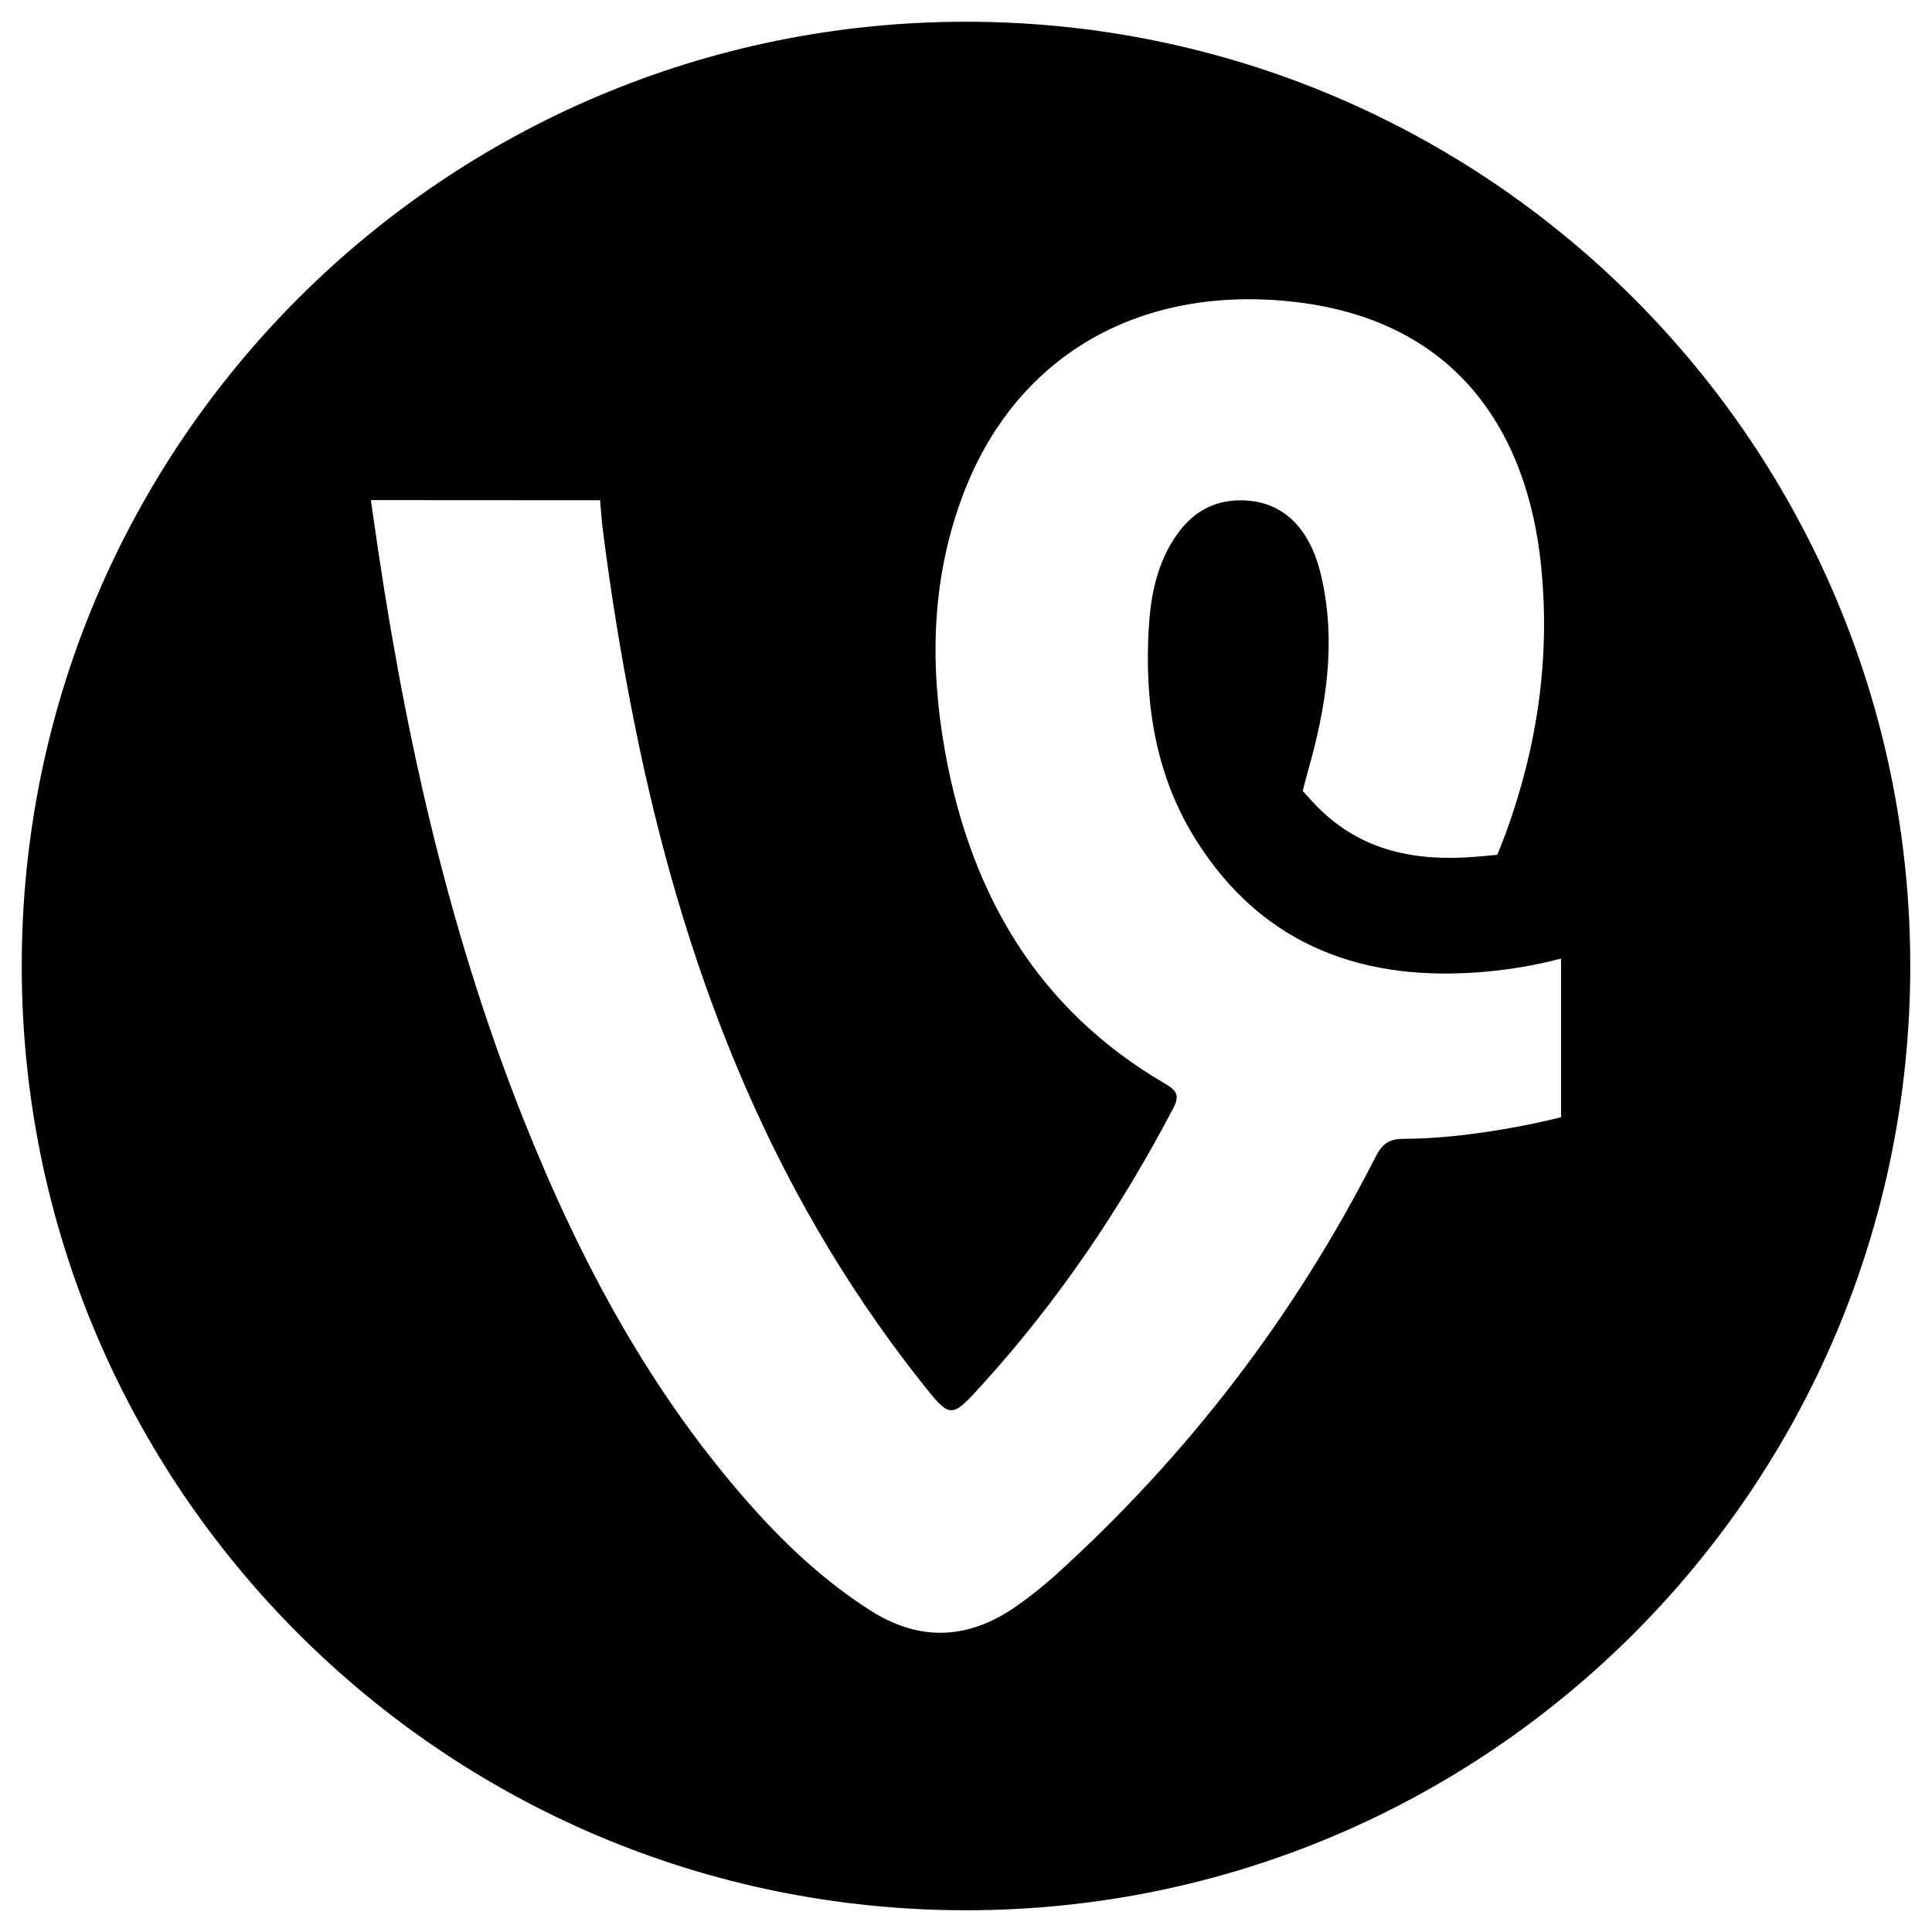
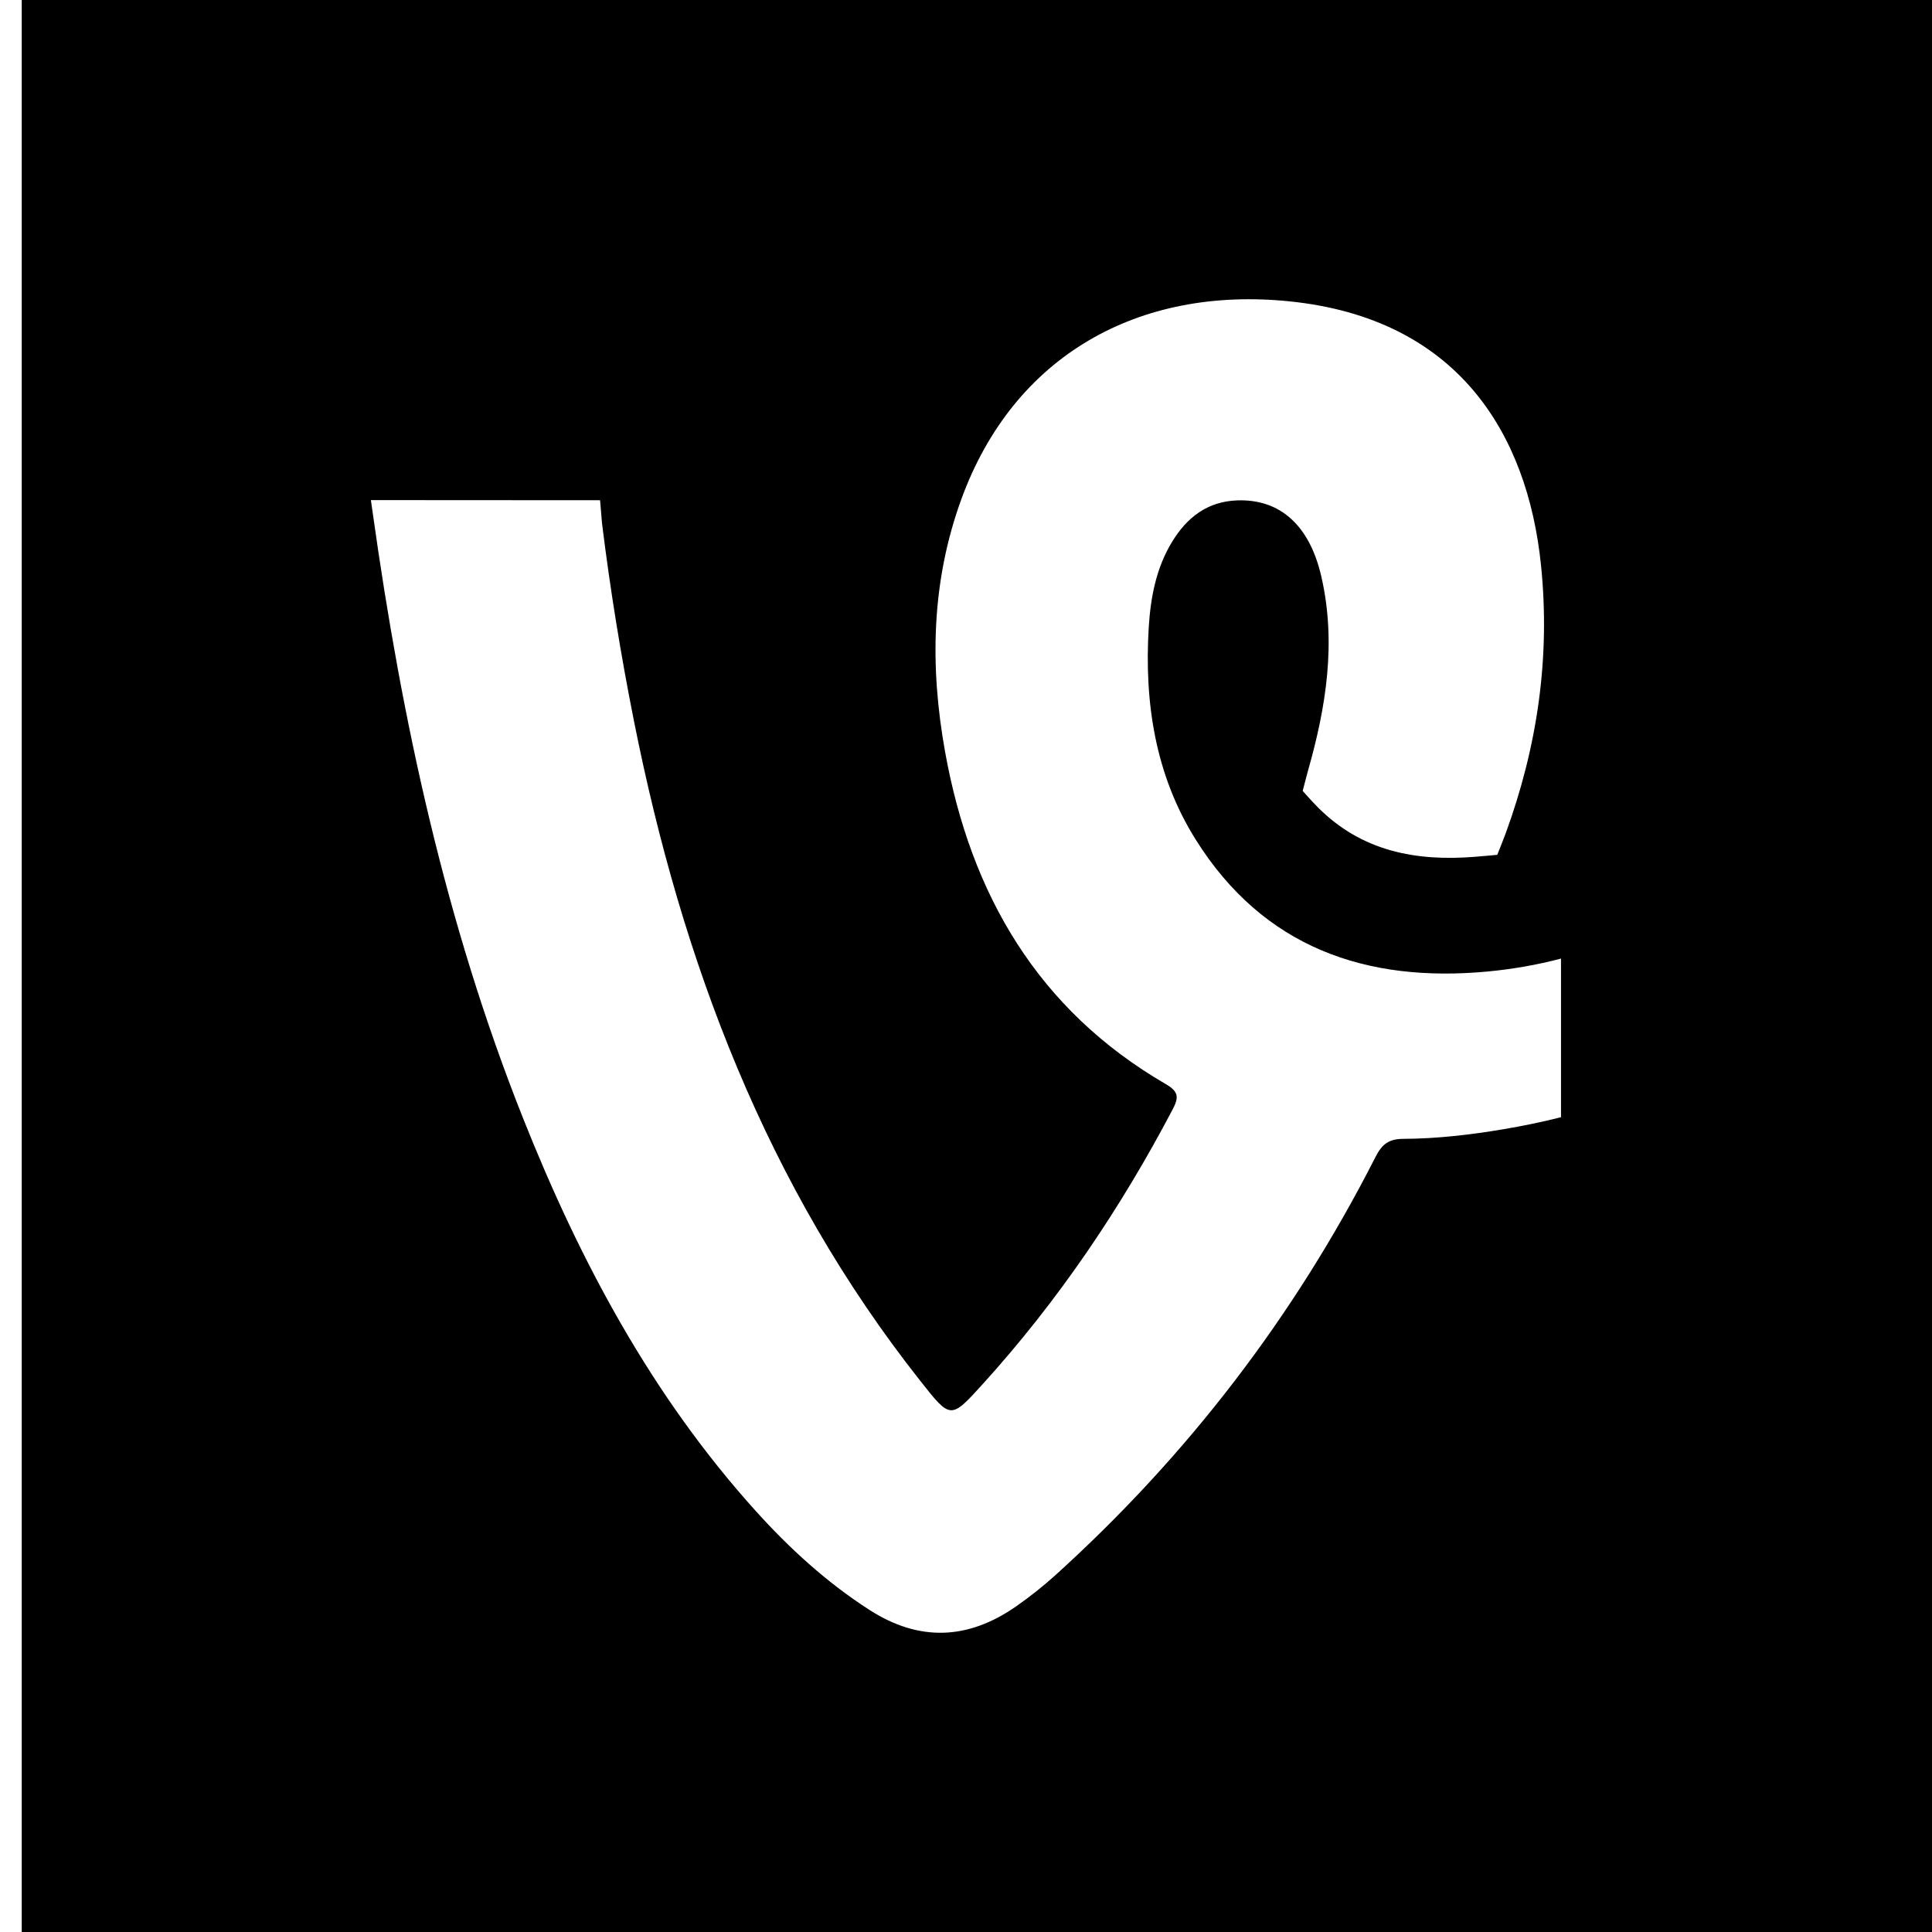
<svg xmlns="http://www.w3.org/2000/svg" version="1.1" id="Layer_6" x="0px" y="0px" width="100px" height="100px" viewBox="0 0 100 100" enable-background="new 0 0 100 100" xml:space="preserve">
-   <path fill-rule="evenodd" clip-rule="evenodd" d="M50,1.125C23.007,1.125,1.125,23.007,1.125,50S23.007,98.875,50,98.875  S98.875,76.993,98.875,50S76.993,1.125,50,1.125z M80.801,57.826c-0.984,0.248-1.981,0.454-2.991,0.624  c-1.716,0.289-3.444,0.489-5.18,0.497c-0.771,0.003-1.108,0.298-1.435,0.94c-4.186,8.229-9.713,15.44-16.559,21.636  c-0.643,0.582-1.328,1.123-2.037,1.62c-2.487,1.737-5.018,1.847-7.604,0.181c-2.209-1.422-4.126-3.174-5.878-5.116  c-5.384-5.966-9.099-12.924-12.046-20.335c-4.01-10.084-6.277-20.602-7.777-31.312l-0.097-0.676l11.863,0.007l0.1,1.192  c0.425,3.446,0.981,6.858,1.659,10.262c2.48,12.439,6.858,24.055,14.81,34.121c1.579,1.998,1.565,2.016,3.247,0.162  c3.9-4.303,7.124-9.074,9.822-14.21c0.323-0.613,0.314-0.917-0.349-1.301c-6.64-3.852-10.108-9.843-11.433-17.217  c-0.792-4.411-0.713-8.792,0.844-13.063c2.712-7.441,9.178-11.032,16.971-10.242c8.712,0.883,12.331,6.829,13.032,13.657  c0.491,4.785-0.188,9.397-1.833,13.898c-0.122,0.331-0.43,1.095-0.43,1.095s-0.668,0.063-1.146,0.101  c-3.059,0.245-5.869-0.276-8.146-2.566c-0.326-0.329-0.778-0.842-0.778-0.842s0.178-0.709,0.273-1.045  c0.94-3.292,1.475-6.638,0.691-10.052c-0.609-2.661-2.144-4.02-4.352-3.942c-1.547,0.055-2.604,0.883-3.374,2.148  c-0.827,1.359-1.112,2.876-1.207,4.433c-0.235,3.889,0.339,7.642,2.433,10.98c3.5,5.581,8.81,7.413,15.102,6.825  c1.313-0.124,2.58-0.347,3.803-0.67V57.826z" />
+   <path d="M1.125,0v100H100V0H1.125z M80.801,57.826c-0.984,0.248-1.98,0.454-2.99,0.624c-1.717,0.289-3.444,0.489-5.181,0.497  c-0.771,0.003-1.108,0.298-1.435,0.939c-4.187,8.229-9.713,15.44-16.559,21.637c-0.644,0.582-1.328,1.123-2.037,1.619  c-2.488,1.737-5.019,1.848-7.604,0.182c-2.209-1.422-4.126-3.174-5.878-5.116c-5.384-5.966-9.099-12.924-12.046-20.335  c-4.01-10.084-6.277-20.602-7.777-31.312l-0.097-0.676l11.863,0.007l0.1,1.192c0.425,3.446,0.981,6.858,1.659,10.262  c2.48,12.439,6.858,24.054,14.81,34.121c1.579,1.998,1.565,2.016,3.247,0.162c3.899-4.303,7.124-9.074,9.822-14.21  c0.323-0.612,0.313-0.917-0.349-1.301c-6.641-3.853-10.108-9.843-11.434-17.217c-0.792-4.411-0.713-8.792,0.844-13.063  c2.712-7.441,9.177-11.032,16.97-10.242c8.713,0.883,12.332,6.829,13.033,13.657c0.49,4.785-0.188,9.397-1.834,13.898  c-0.121,0.331-0.43,1.095-0.43,1.095s-0.668,0.063-1.146,0.101c-3.059,0.245-5.869-0.276-8.146-2.566  c-0.326-0.329-0.778-0.842-0.778-0.842s0.178-0.709,0.273-1.045c0.939-3.292,1.475-6.638,0.691-10.052  c-0.609-2.661-2.145-4.02-4.353-3.942c-1.547,0.055-2.604,0.883-3.374,2.148c-0.827,1.359-1.111,2.876-1.207,4.433  c-0.234,3.889,0.339,7.642,2.434,10.98c3.5,5.581,8.81,7.413,15.102,6.825c1.312-0.124,2.58-0.347,3.803-0.67v8.21H80.801z" />
</svg>
